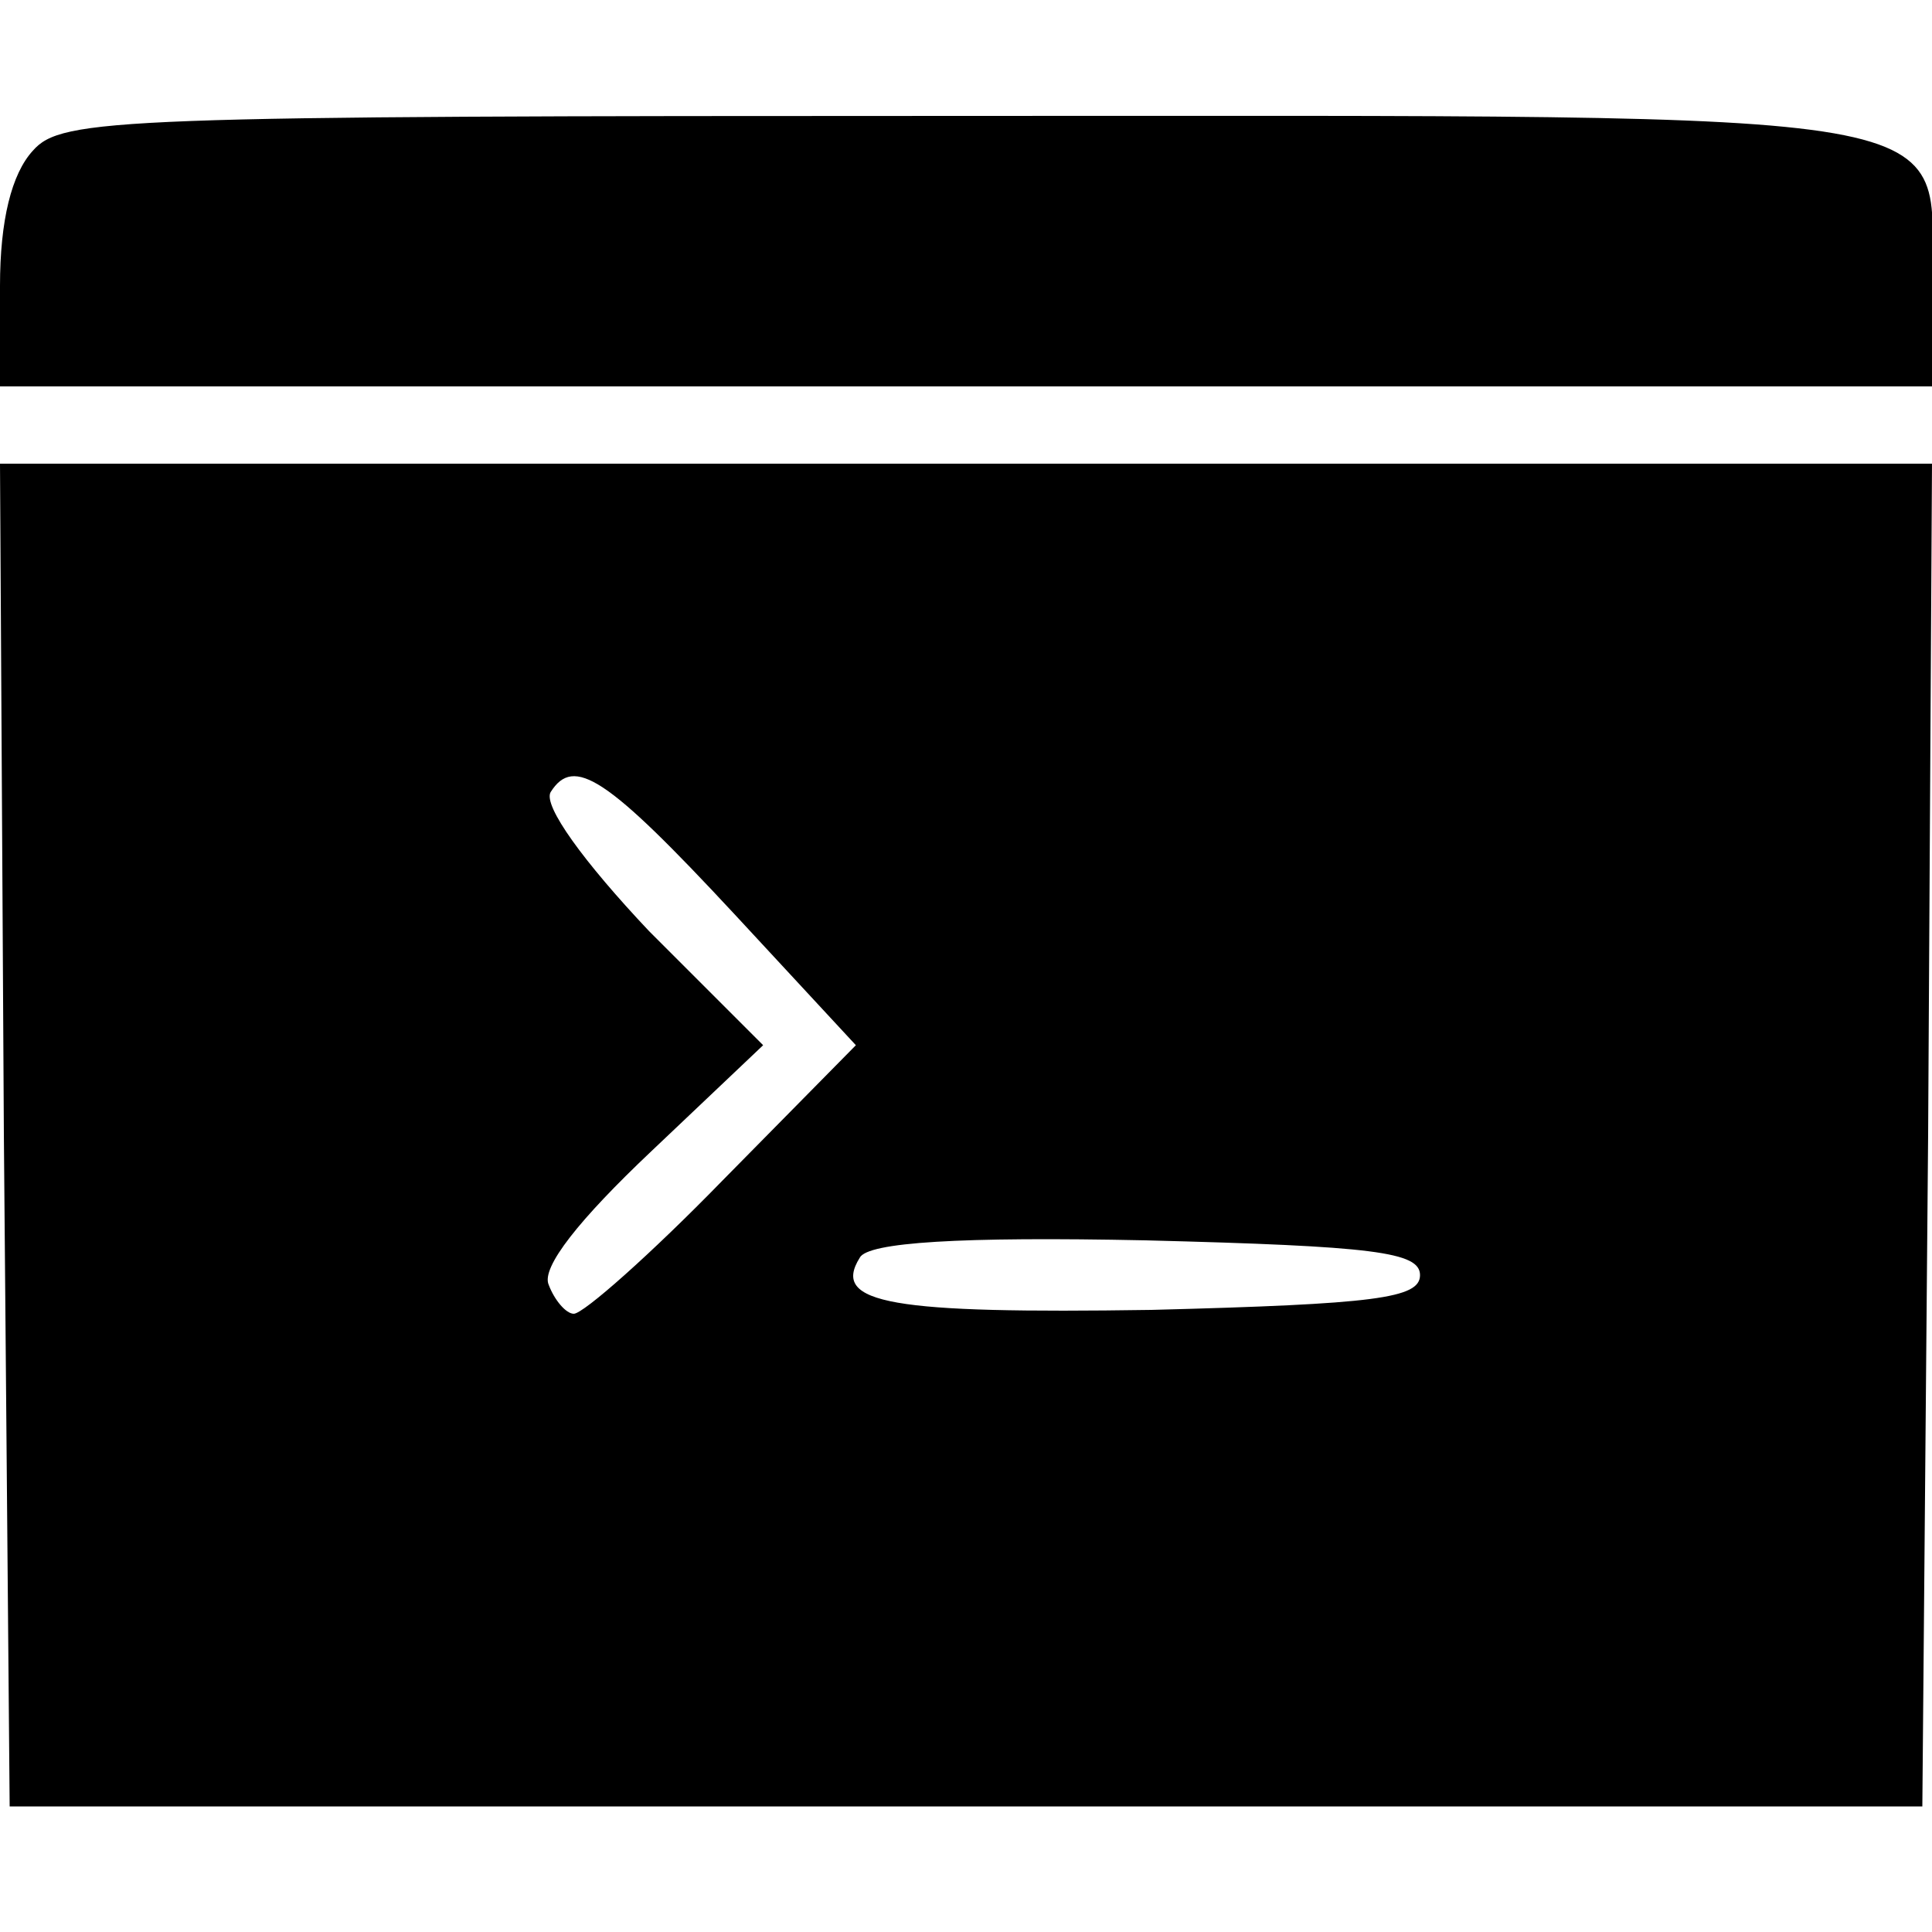
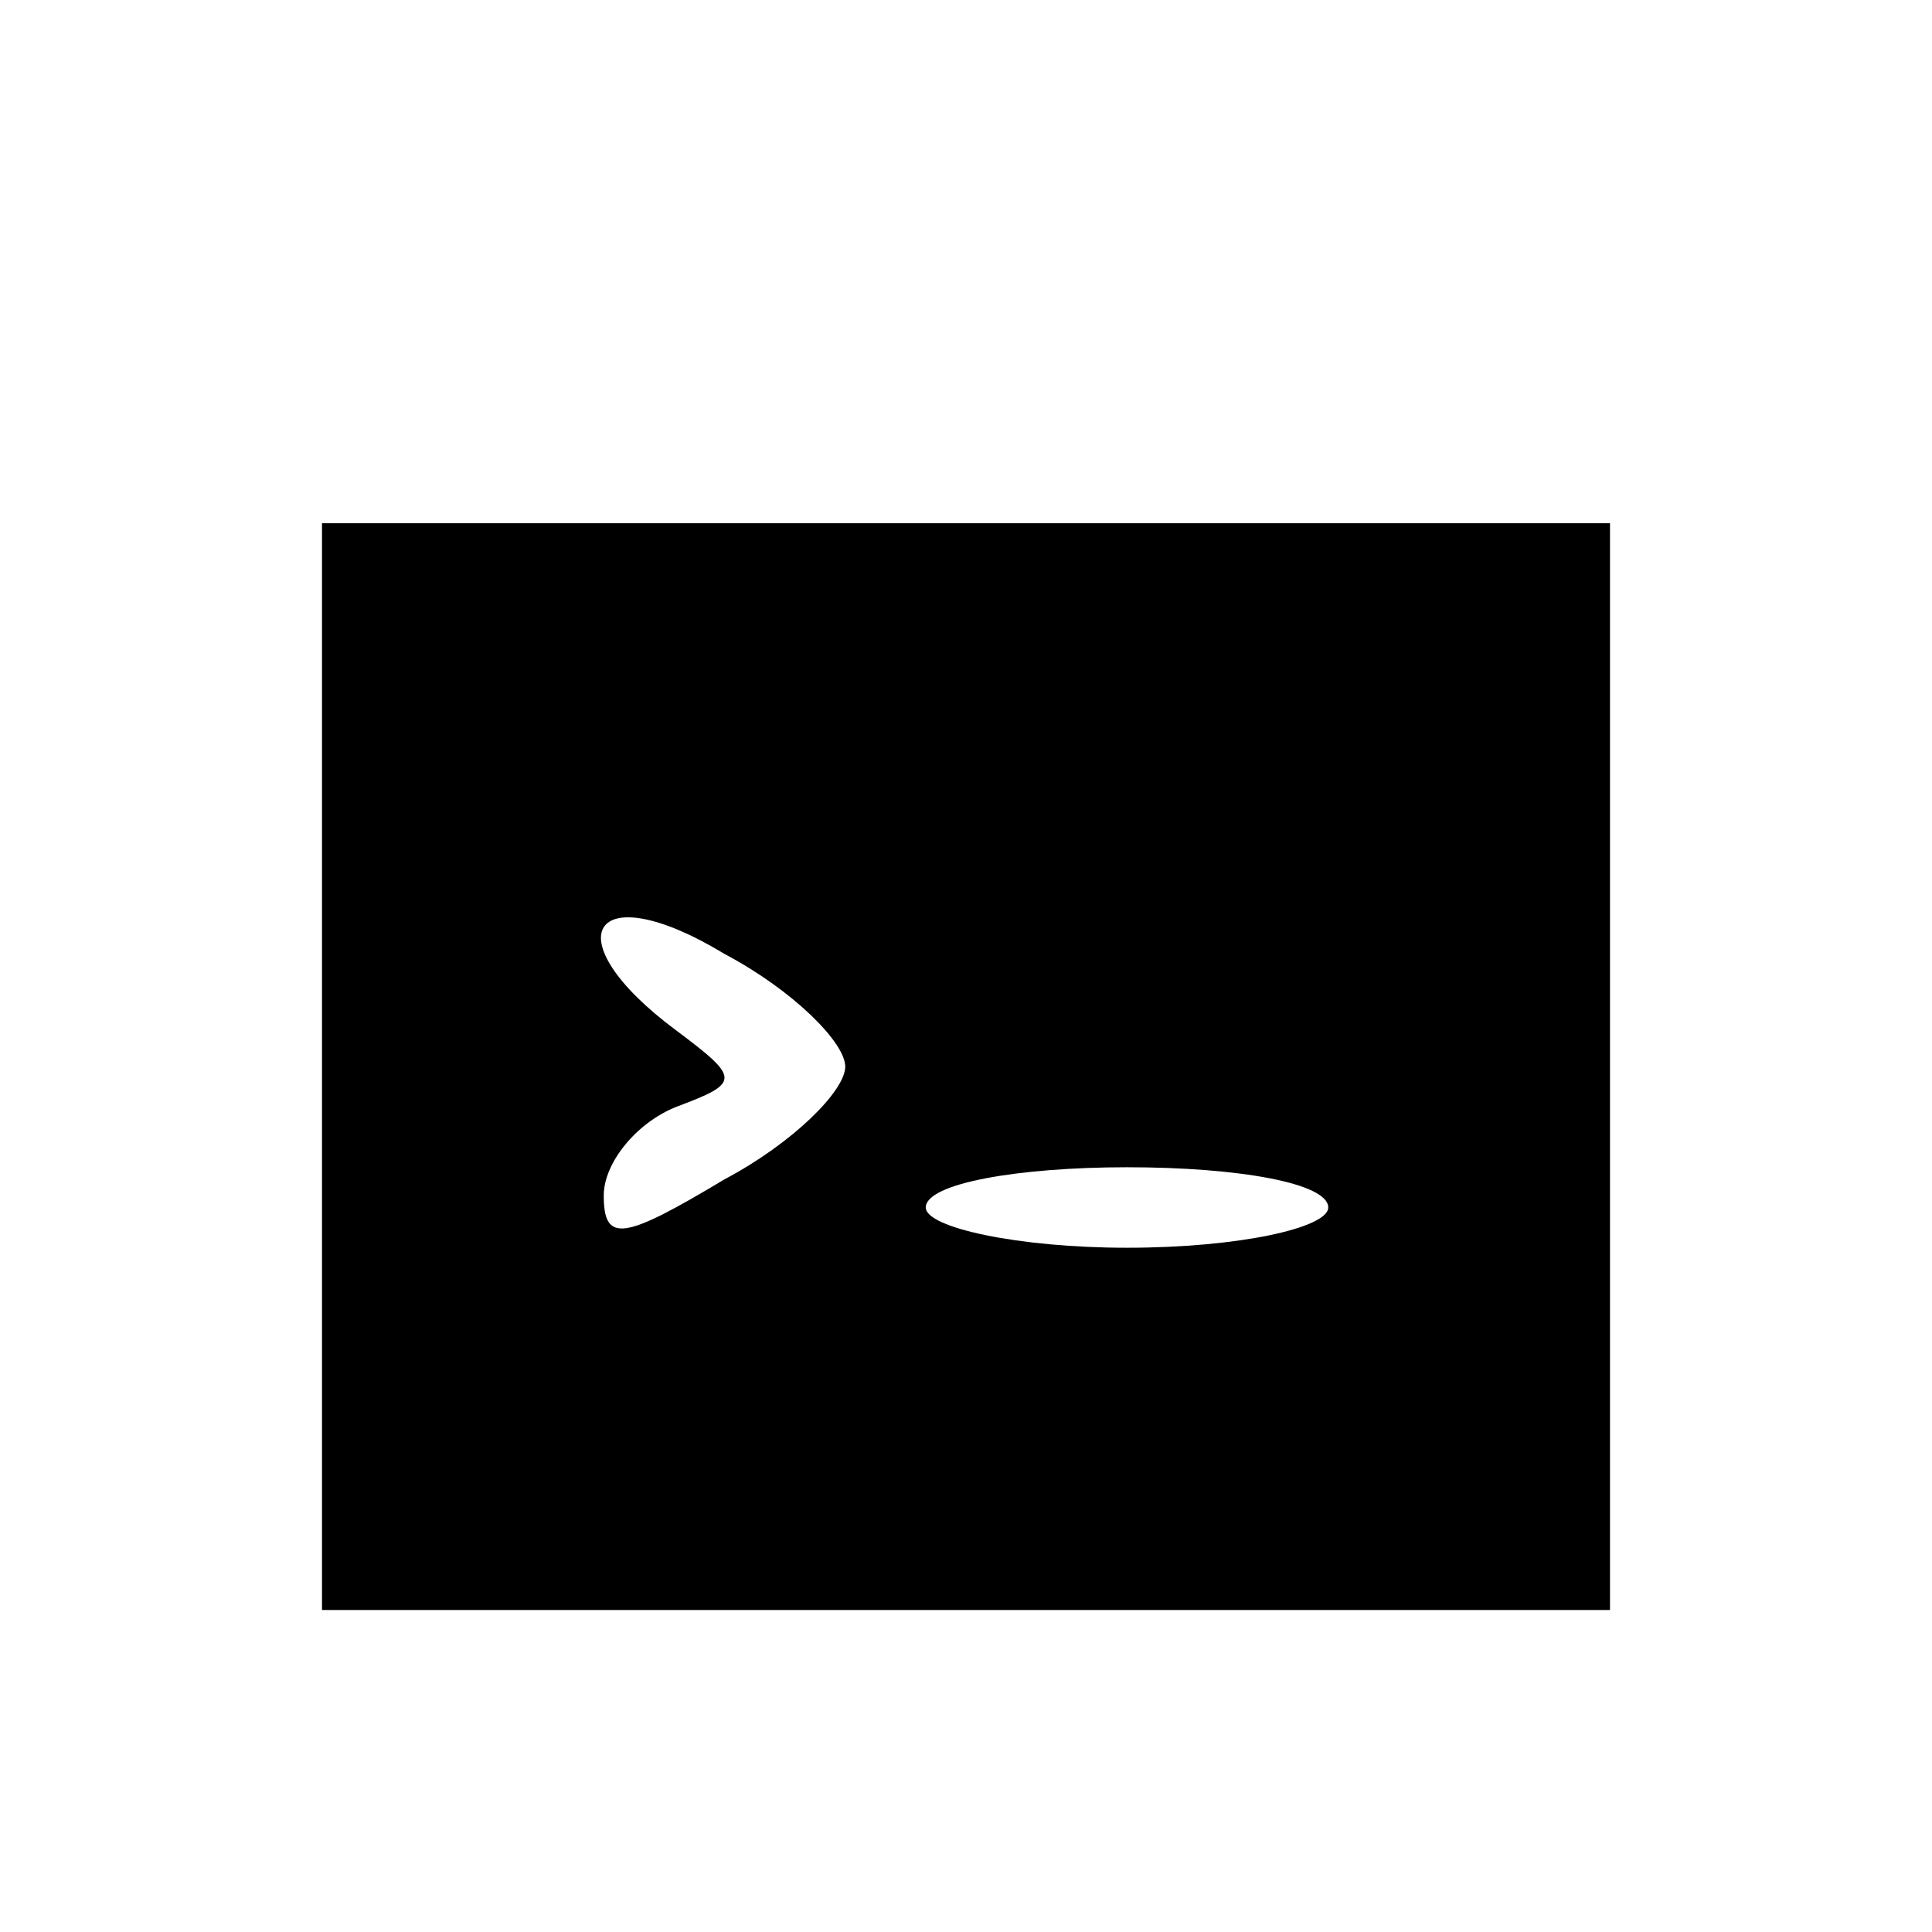
- <svg xmlns="http://www.w3.org/2000/svg" version="1.0" width="100pt" height="100pt" viewBox="0 0 100 100" preserveAspectRatio="xMidYMid meet">
-   <g transform="translate(0,100) scale(0.1,-0.1)" fill="#000000" stroke="none">
-     <path d="M17 922 c-11 -12 -17 -36 -17 -70 l0 -52 500 0 500 0 0 53 c0 92 32 87 -502 87 -438 0 -466 -1 -481 -18z" />
-     <path d="M2 413 l3 -348 495 0 495 0 3 348 2 347 -500 0 -500 0 2 -347z m378 114 l63 -68 -69 -70 c-37 -38 -72 -69 -77 -69 -4 0 -10 7 -13 15 -4 9 16 34 53 69 l58 55 -59 59 c-34 36 -55 65 -51 72 12 19 29 8 95 -63z m355 -187 c0 -12 -23 -15 -139 -18 -134 -2 -166 3 -151 27 4 8 52 11 148 9 118 -3 142 -6 142 -18z" />
+ <svg xmlns="http://www.w3.org/2000/svg" version="1.0" width="48pt" height="48pt" viewBox="0 0 48 48" preserveAspectRatio="xMidYMid meet">
+   <g transform="translate(0,48) scale(0.1,-0.1)" fill="#000000" stroke="none">
+     <path d="M80 215 l0 -135 160 0 160 0 0 135 0 135 -160 0 -160 0 0 -135z m130 0 c0 -6 -13 -19 -30 -28 -25 -15 -30 -16 -30 -4 0 8 8 18 18 22 16 6 16 7 0 19 -31 23 -21 39 12 19 17 -9 30 -22 30 -28z m120 -35 c0 -5 -22 -10 -50 -10 -27 0 -50 5 -50 10 0 6 23 10 50 10 28 0 50 -4 50 -10z" />
  </g>
</svg>
